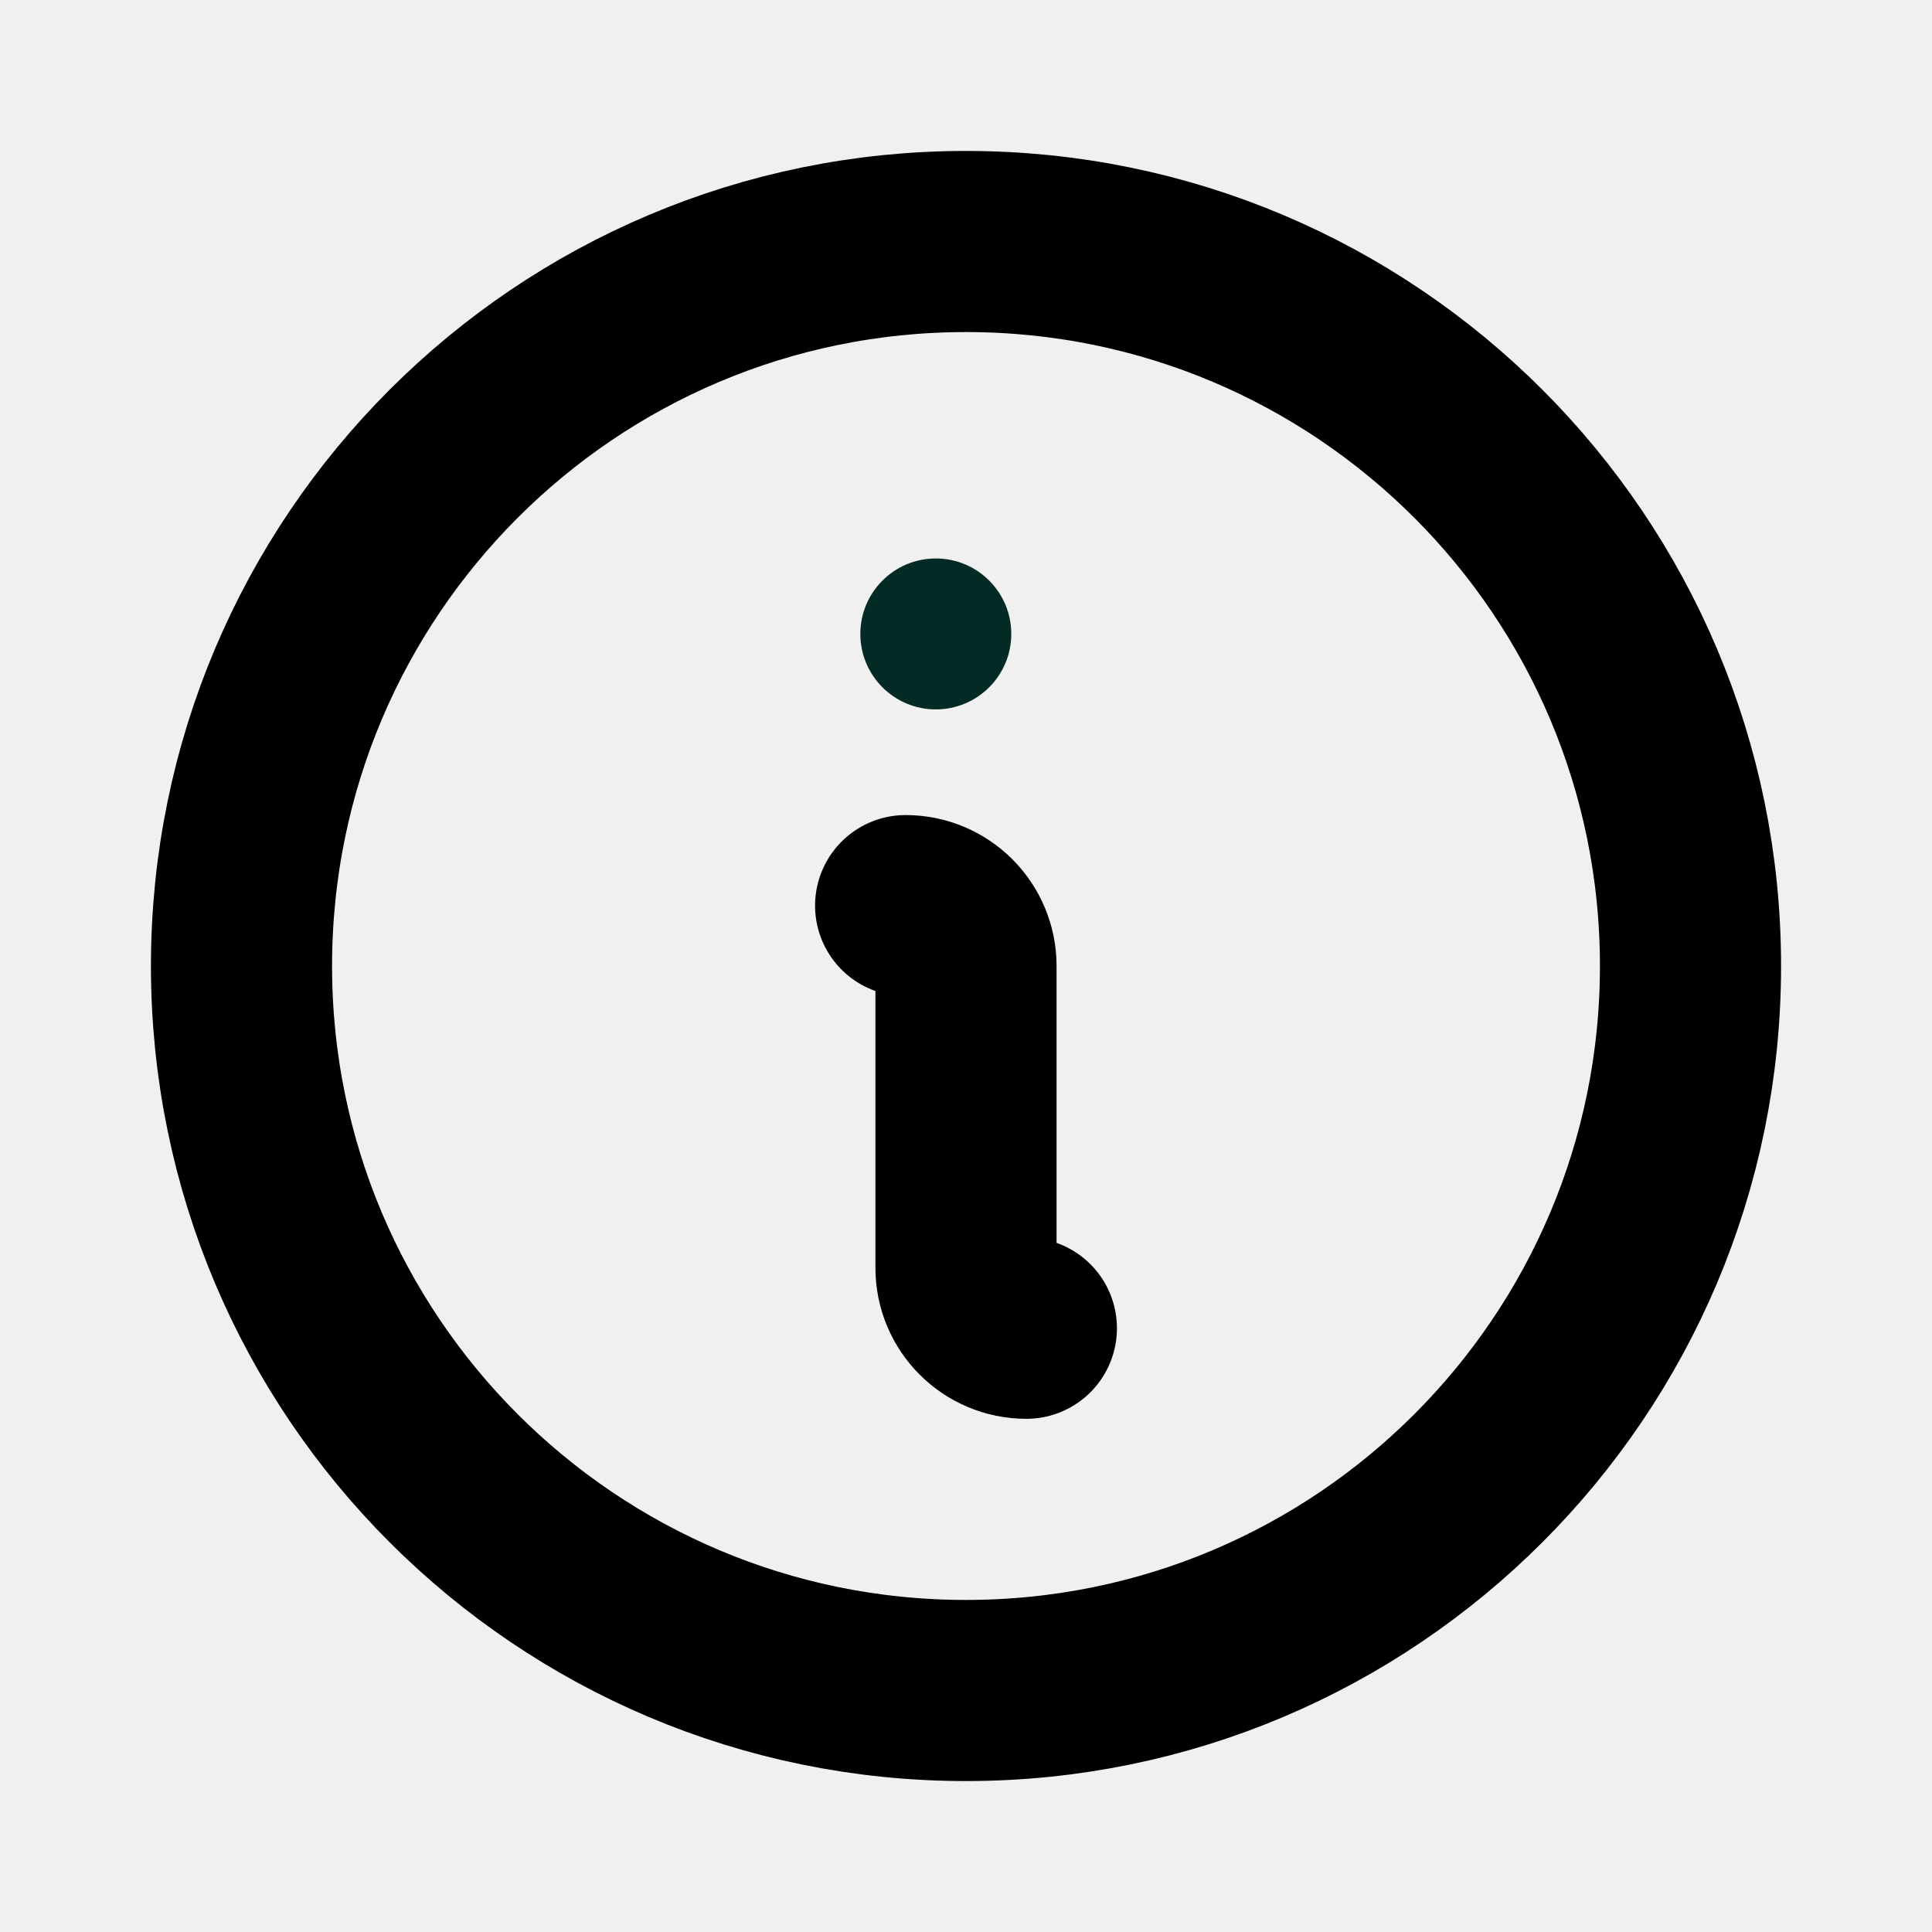
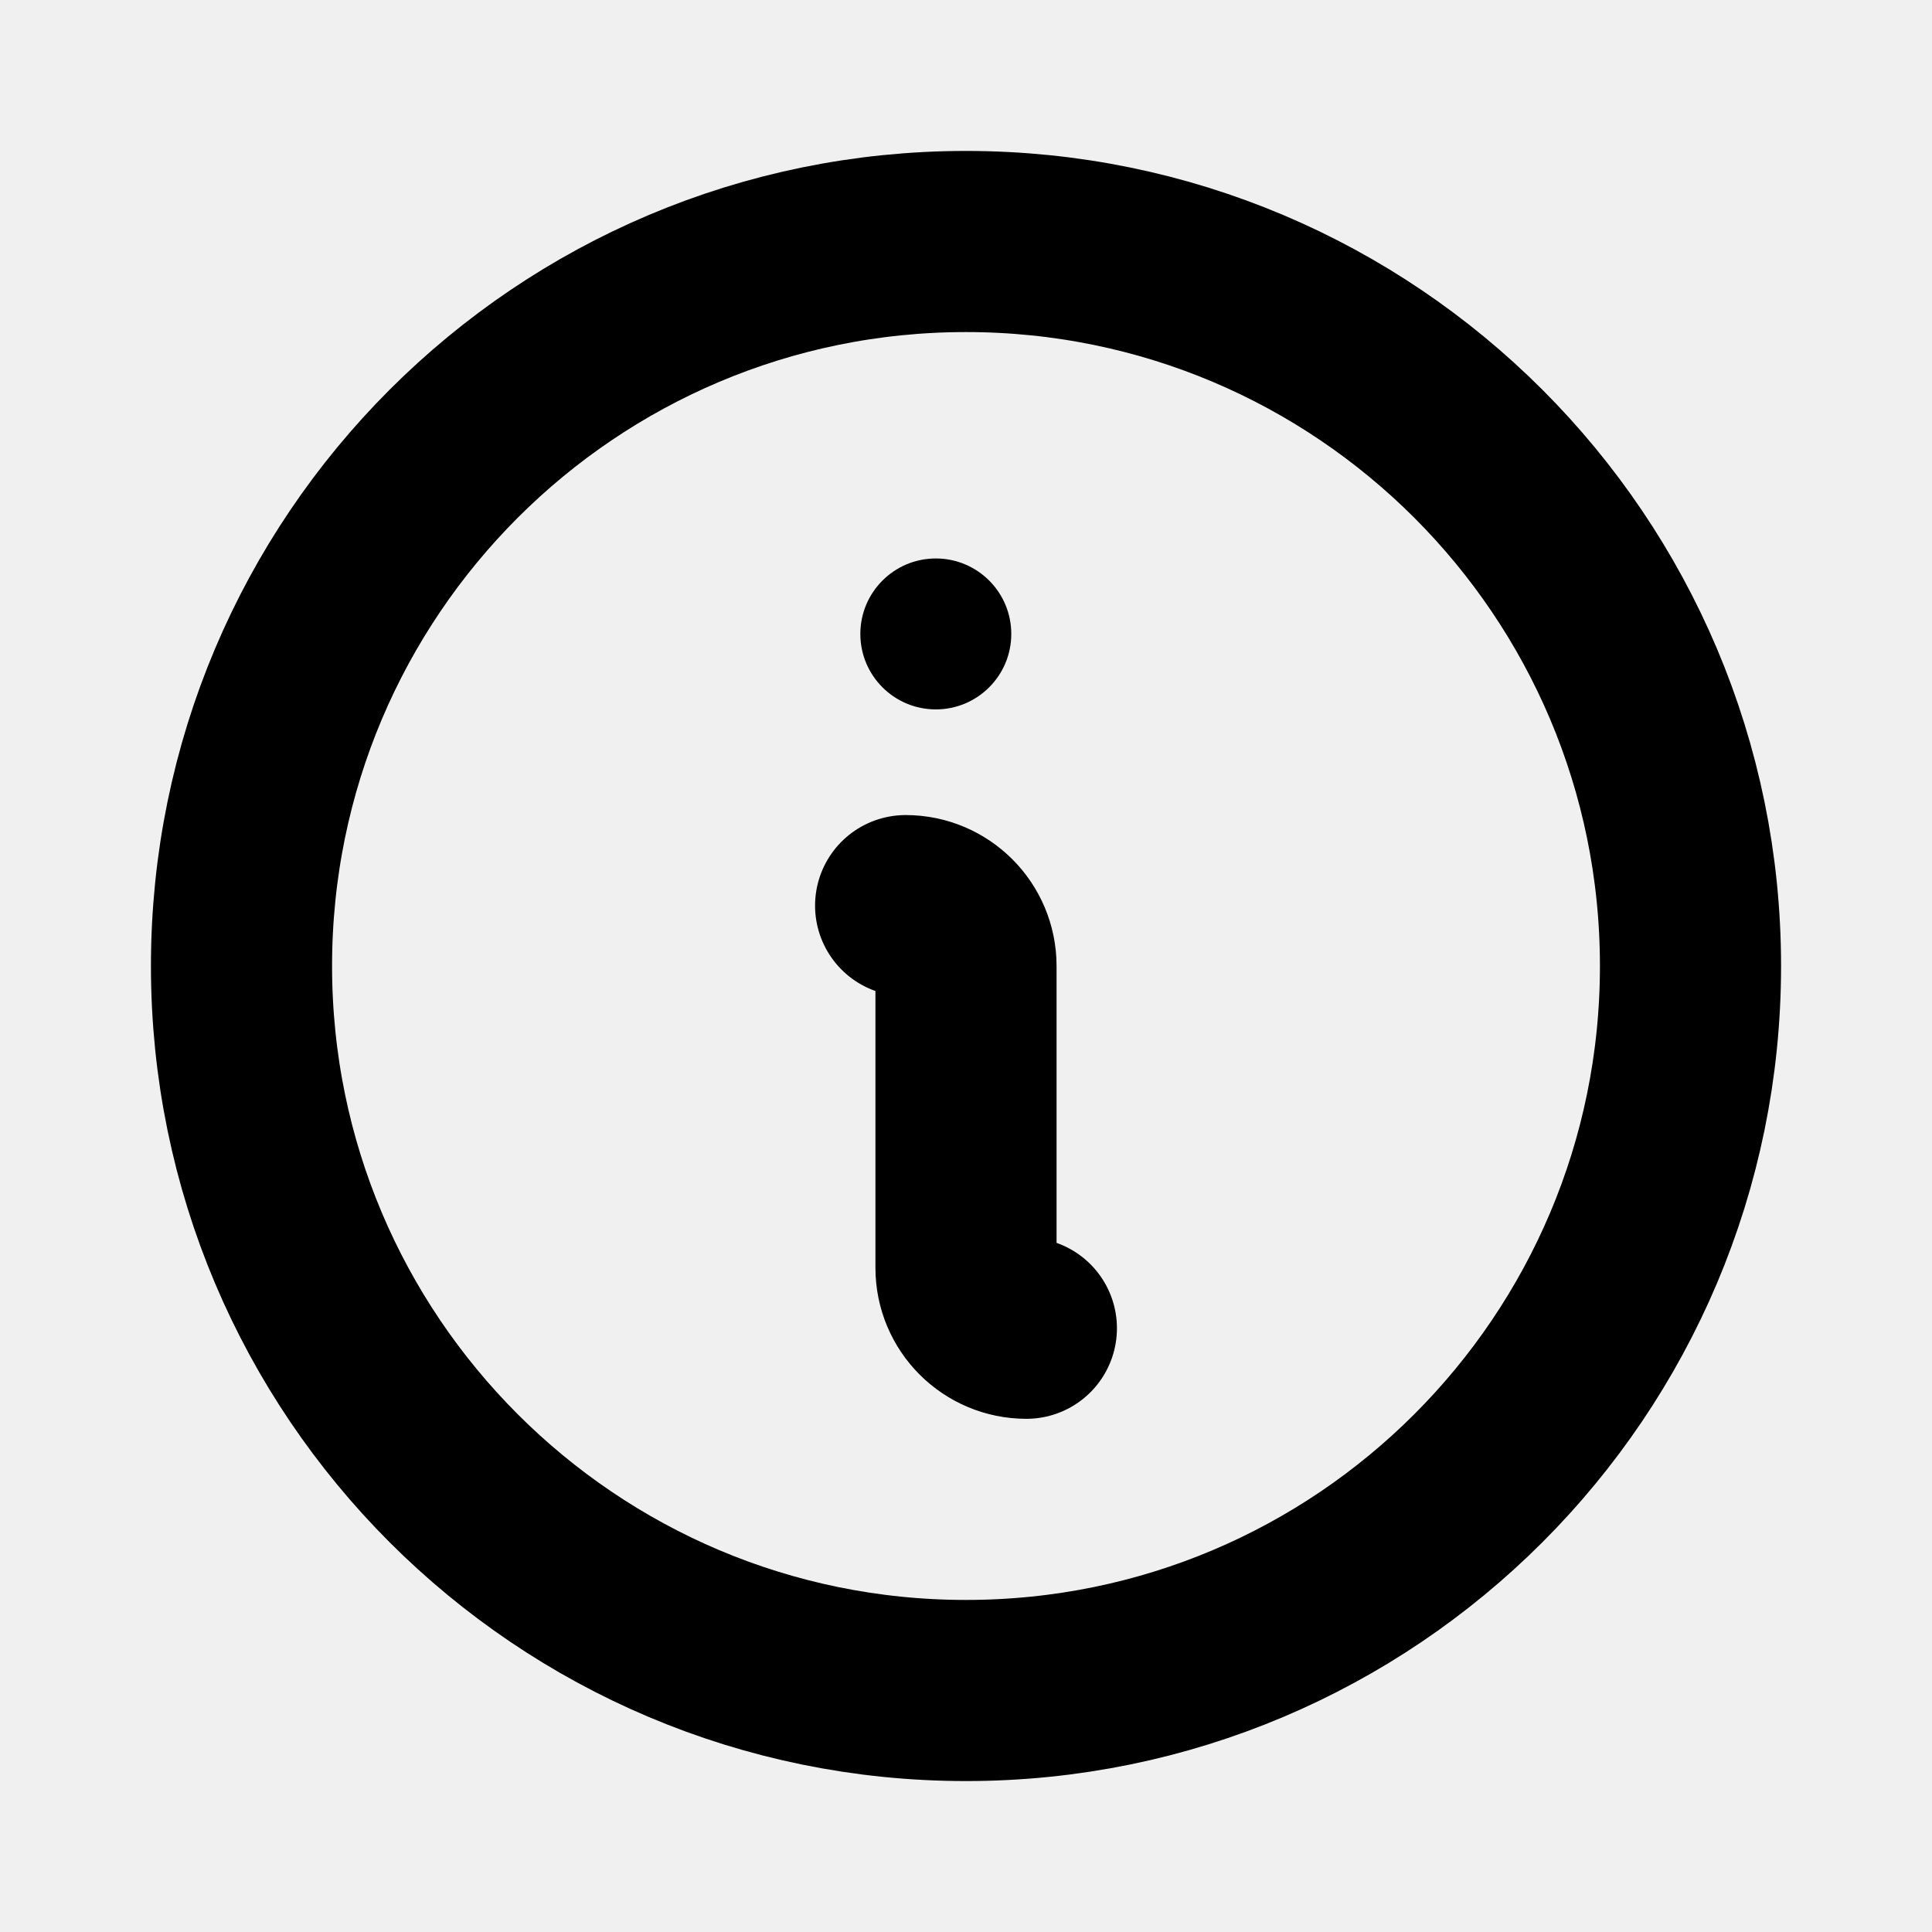
<svg xmlns="http://www.w3.org/2000/svg" width="1em" height="1em" fill="none" viewBox="0 0 16 16">
  <g clip-path="url(#a)">
    <path stroke="currentColor" stroke-linecap="round" stroke-linejoin="round" stroke-width="1.5" d="M7.5 7.5A.5.5 0 0 1 8 8v2.5a.5.5 0 0 0 .5.5" />
-     <path fill="#032A24" d="M7.75 5.875a.625.625 0 1 0 0-1.25.625.625 0 0 0 0 1.25Z" />
+     <path fill="currentColor" d="M7.75 5.875a.625.625 0 1 0 0-1.25.625.625 0 0 0 0 1.25Z" />
    <path stroke="currentColor" stroke-linecap="round" stroke-linejoin="round" stroke-width="1.5" d="M8 14A6 6 0 1 0 8 2a6 6 0 0 0 0 12Z" />
  </g>
  <defs>
    <clipPath id="a">
      <path fill="#fff" d="M0 0h16v16H0z" />
    </clipPath>
  </defs>
</svg>
